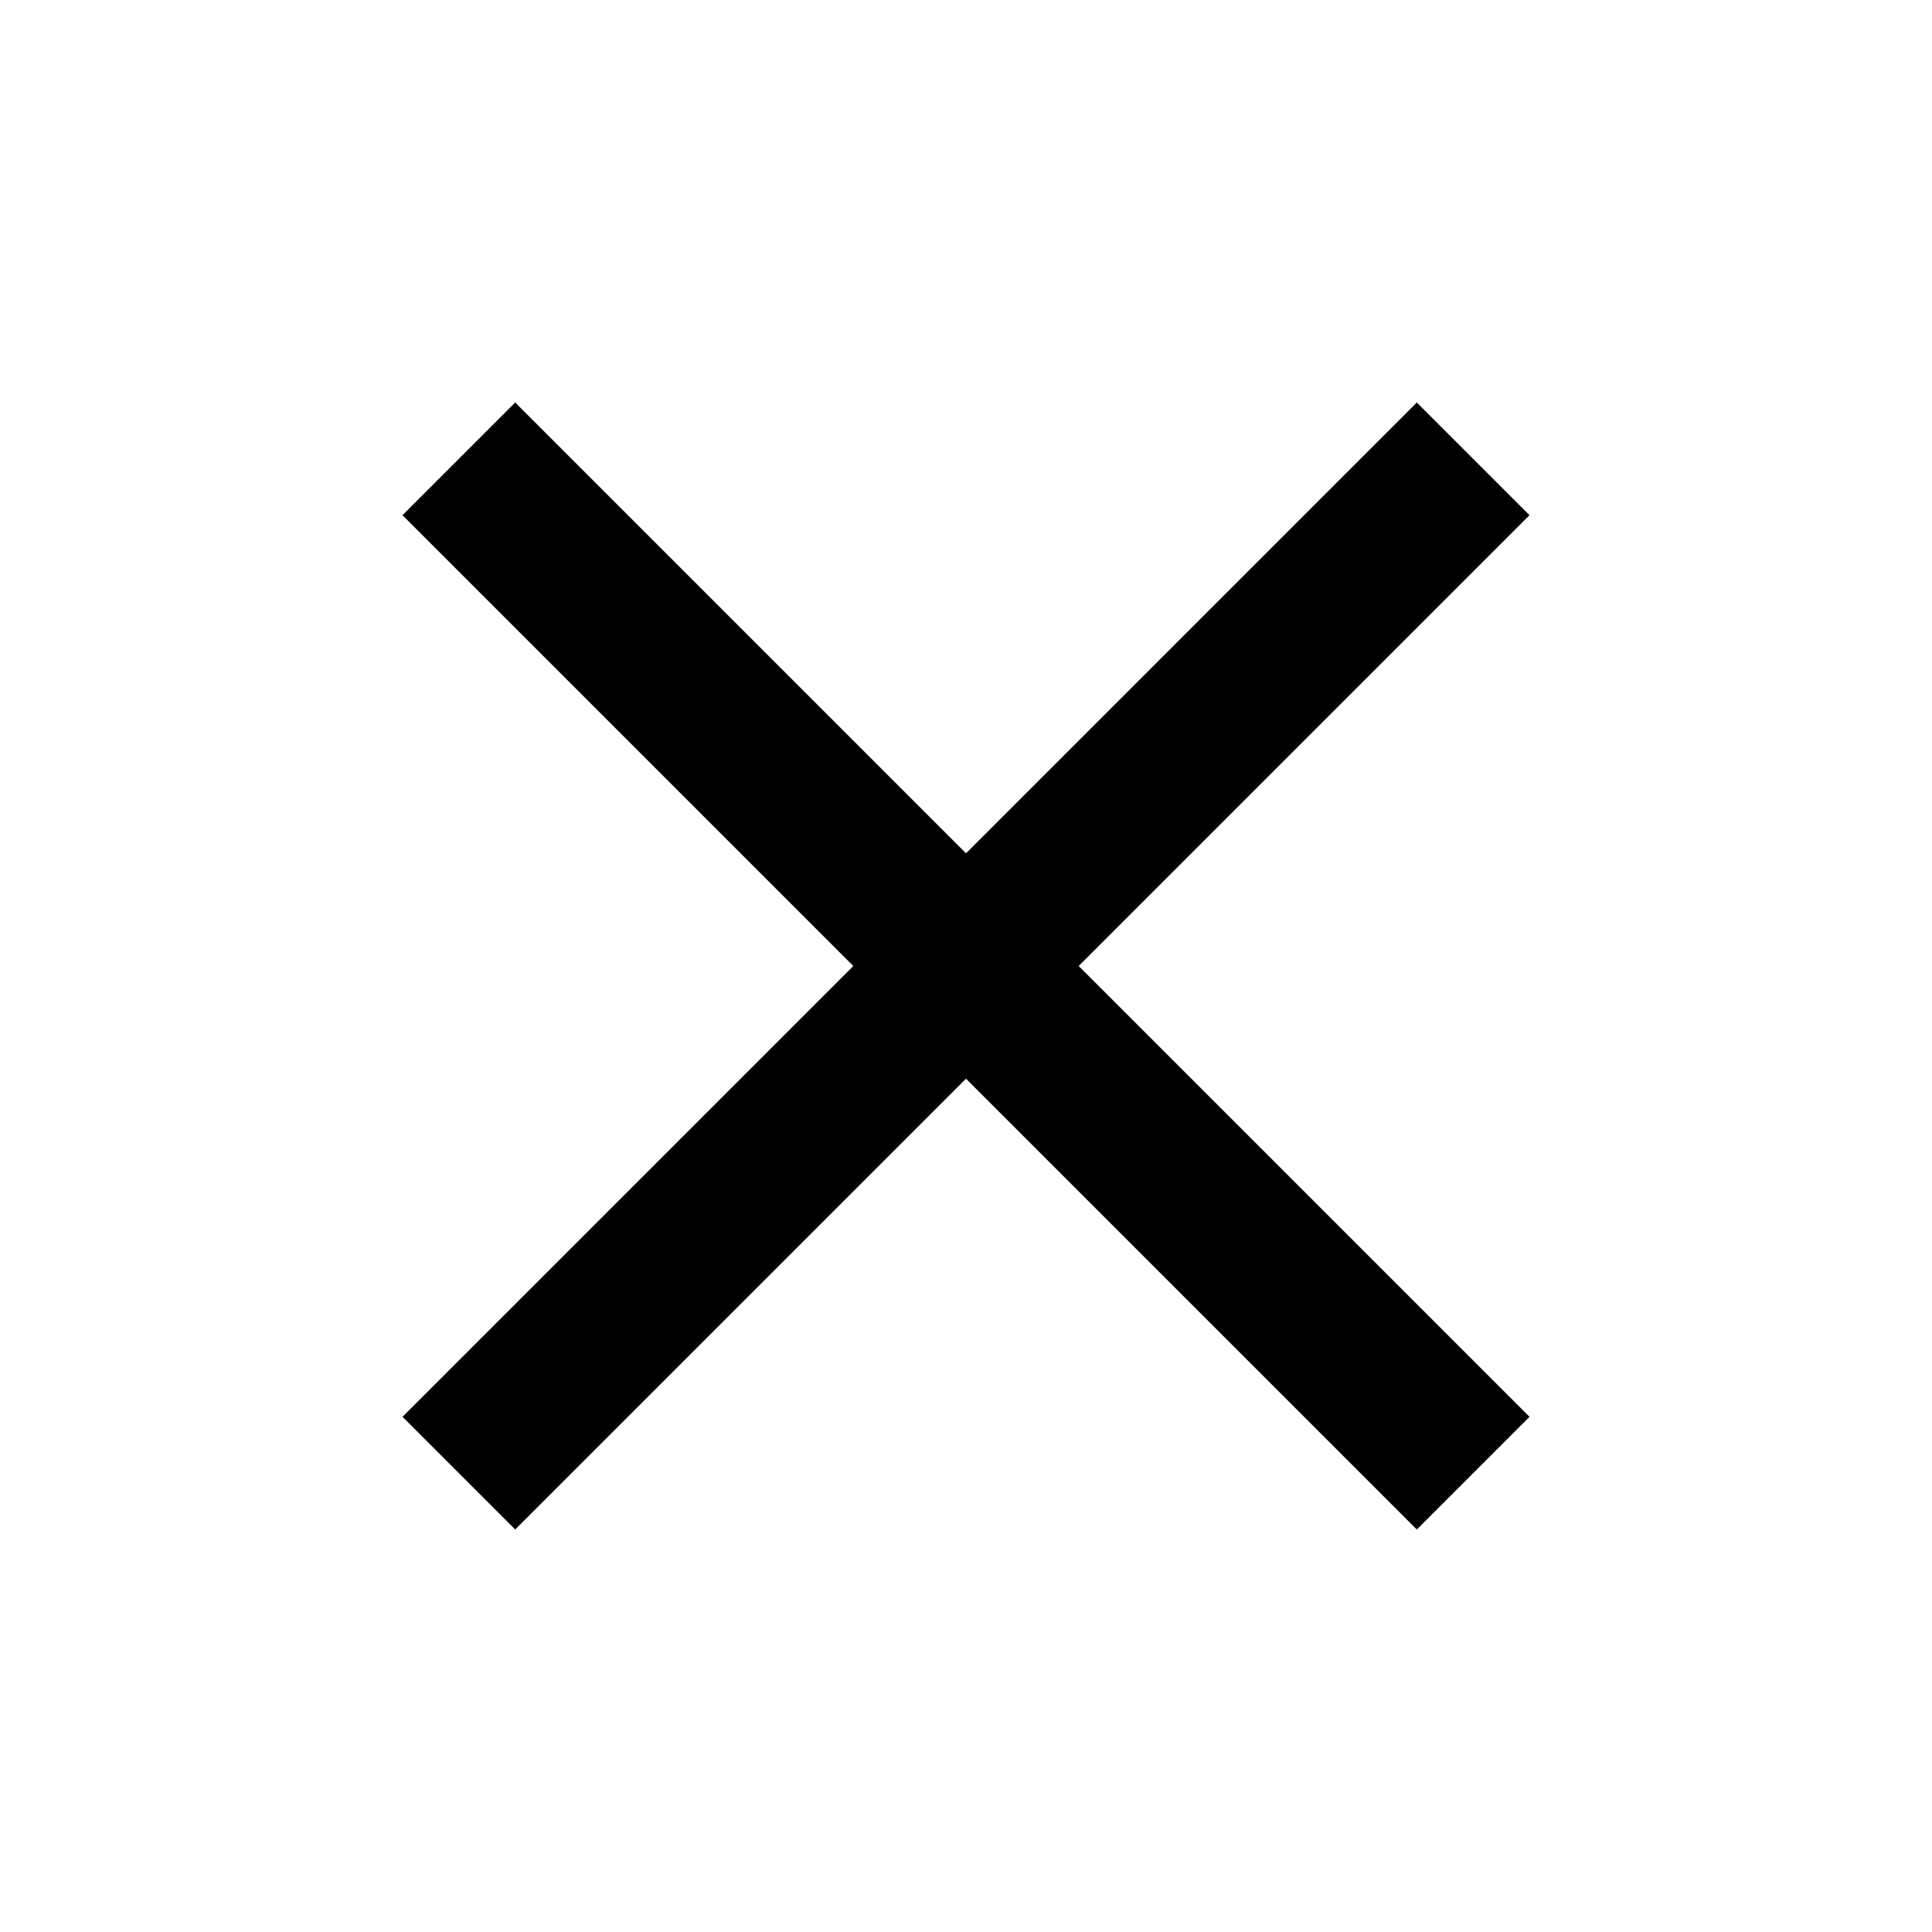
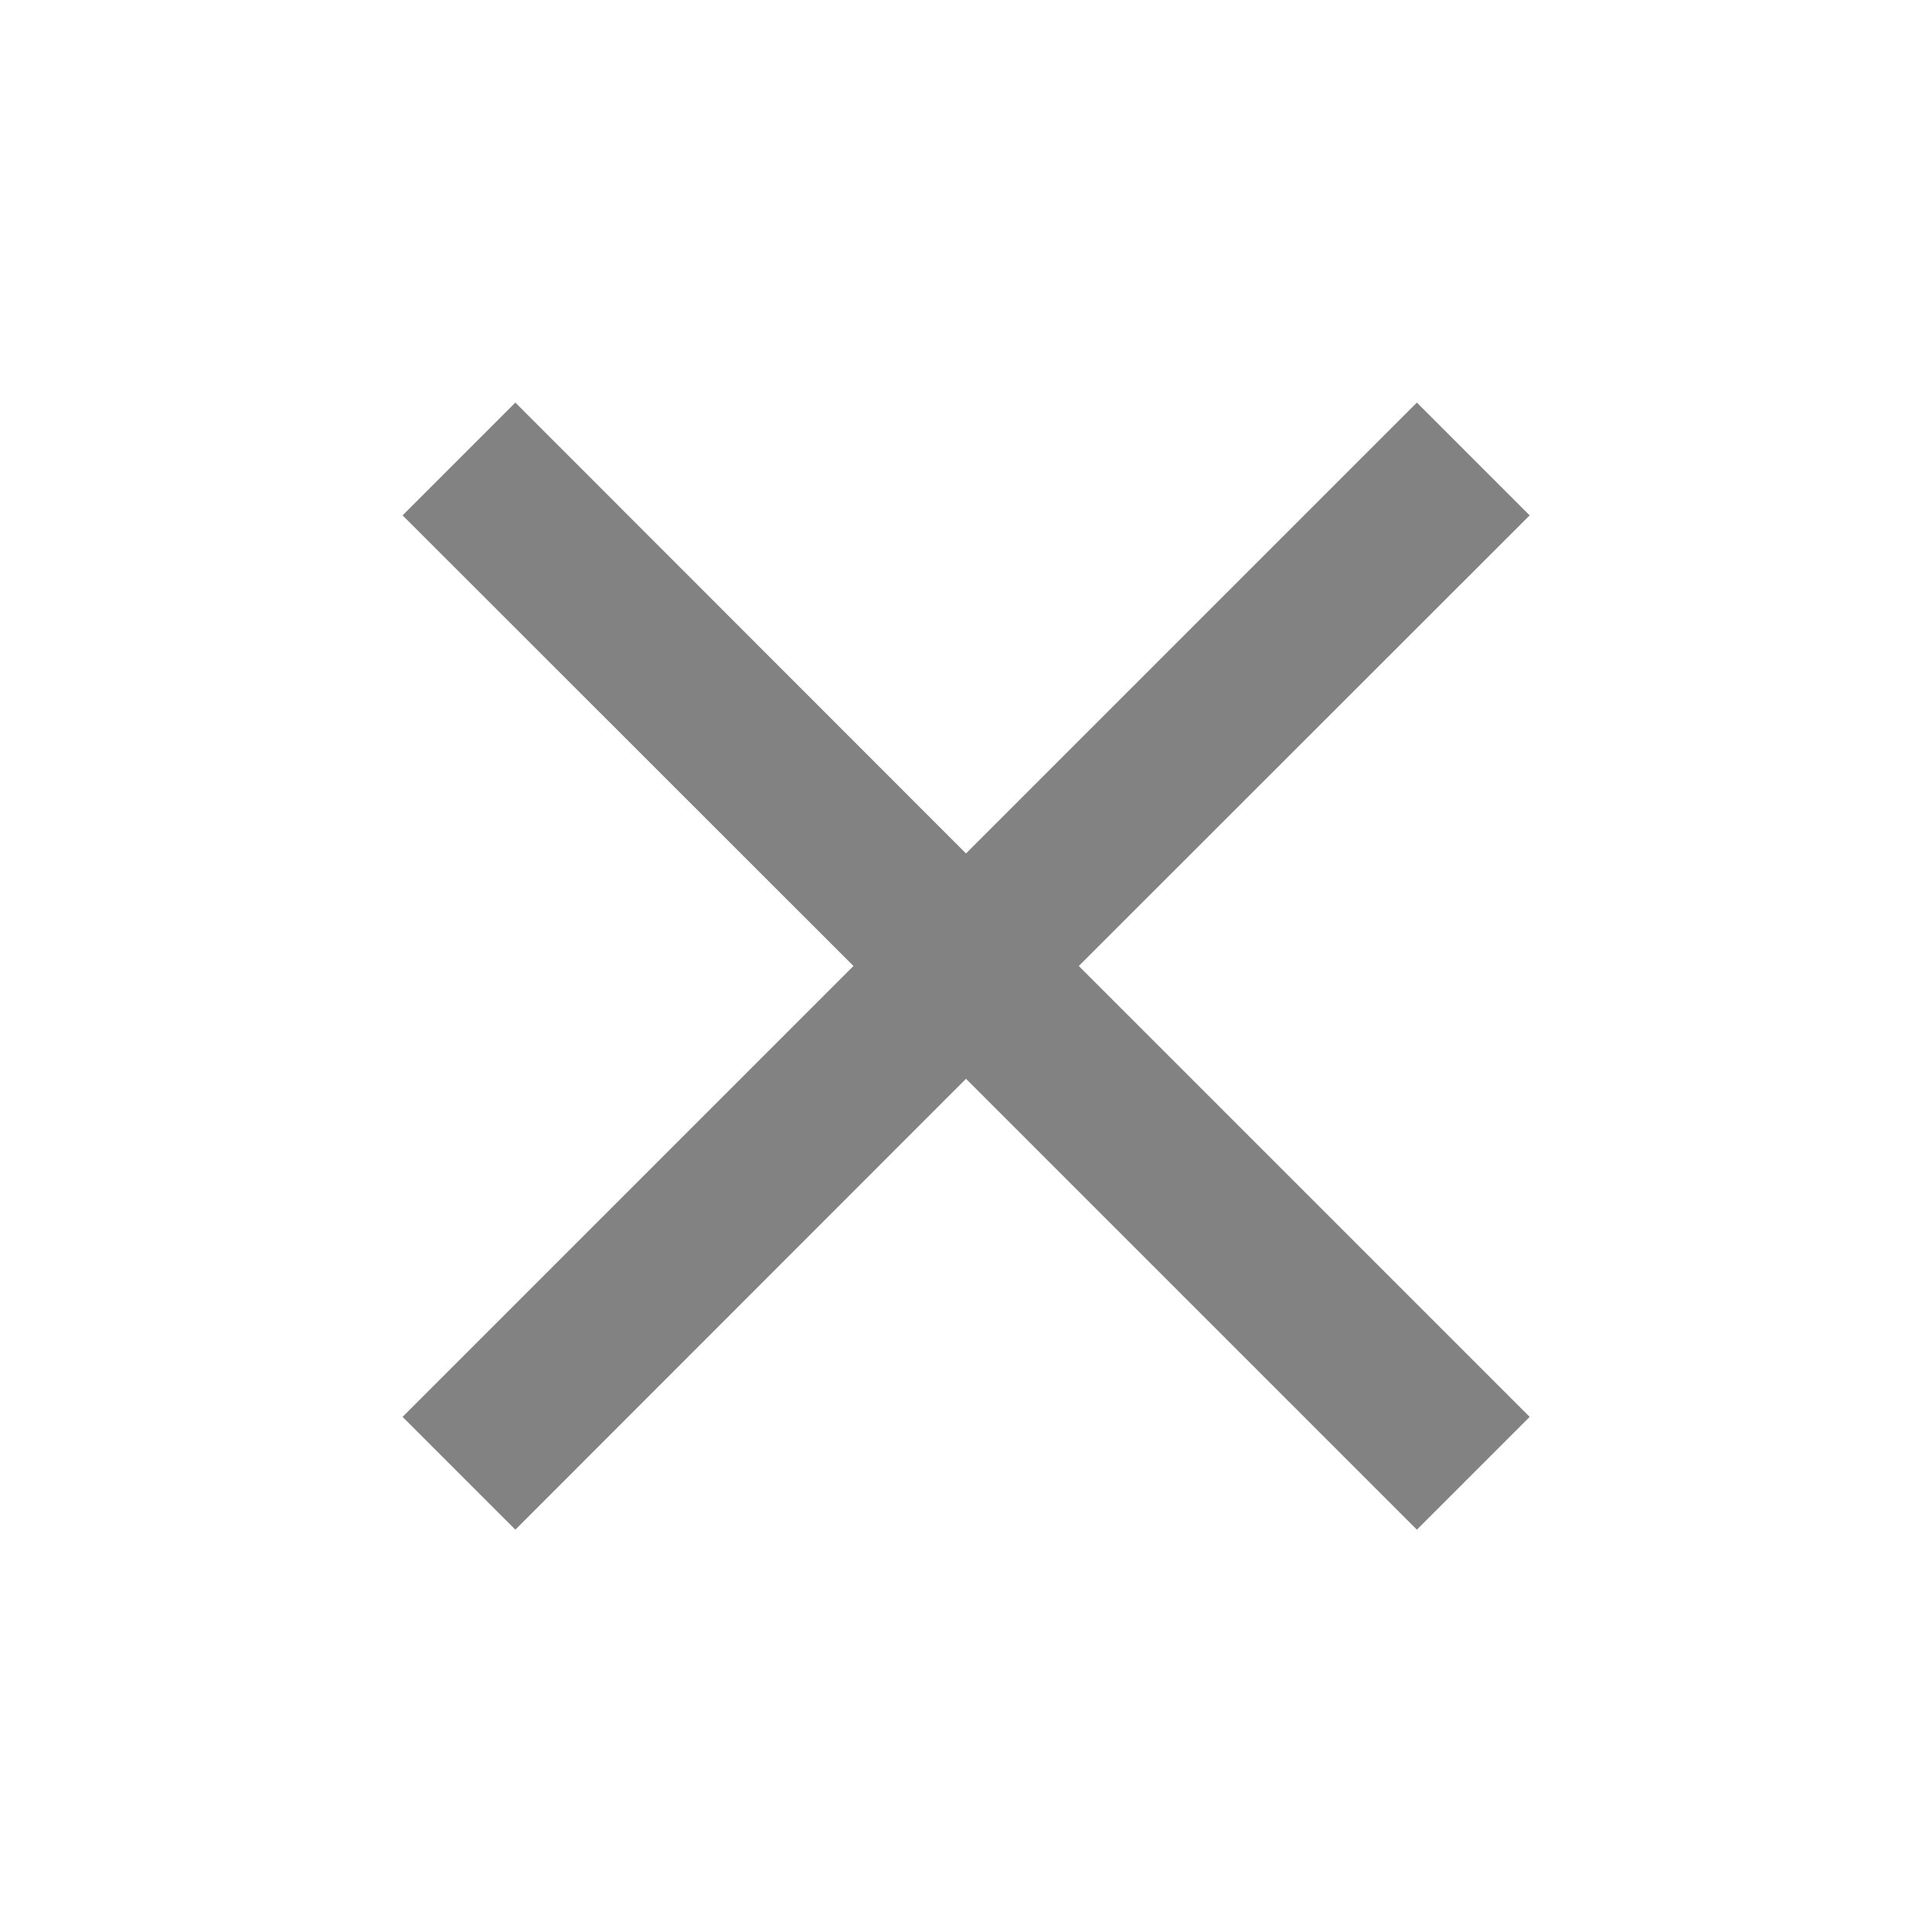
- <svg xmlns="http://www.w3.org/2000/svg" height="24" viewBox="0 -960 960 960" width="24">
-   <path d="m256-200-56-56 224-224-224-224 56-56 224 224 224-224 56 56-224 224 224 224-56 56-224-224-224 224Z" />
+ <svg xmlns="http://www.w3.org/2000/svg" width="8" height="8" viewBox="0 0 8 8" fill="none">
+   <path d="M2.134 6.334L1.667 5.867L3.534 4L1.667 2.134L2.134 1.667L4 3.534L5.867 1.667L6.334 2.134L4.467 4L6.334 5.867L5.867 6.334L4 4.467L2.134 6.334Z" fill="#828282" />
</svg>
